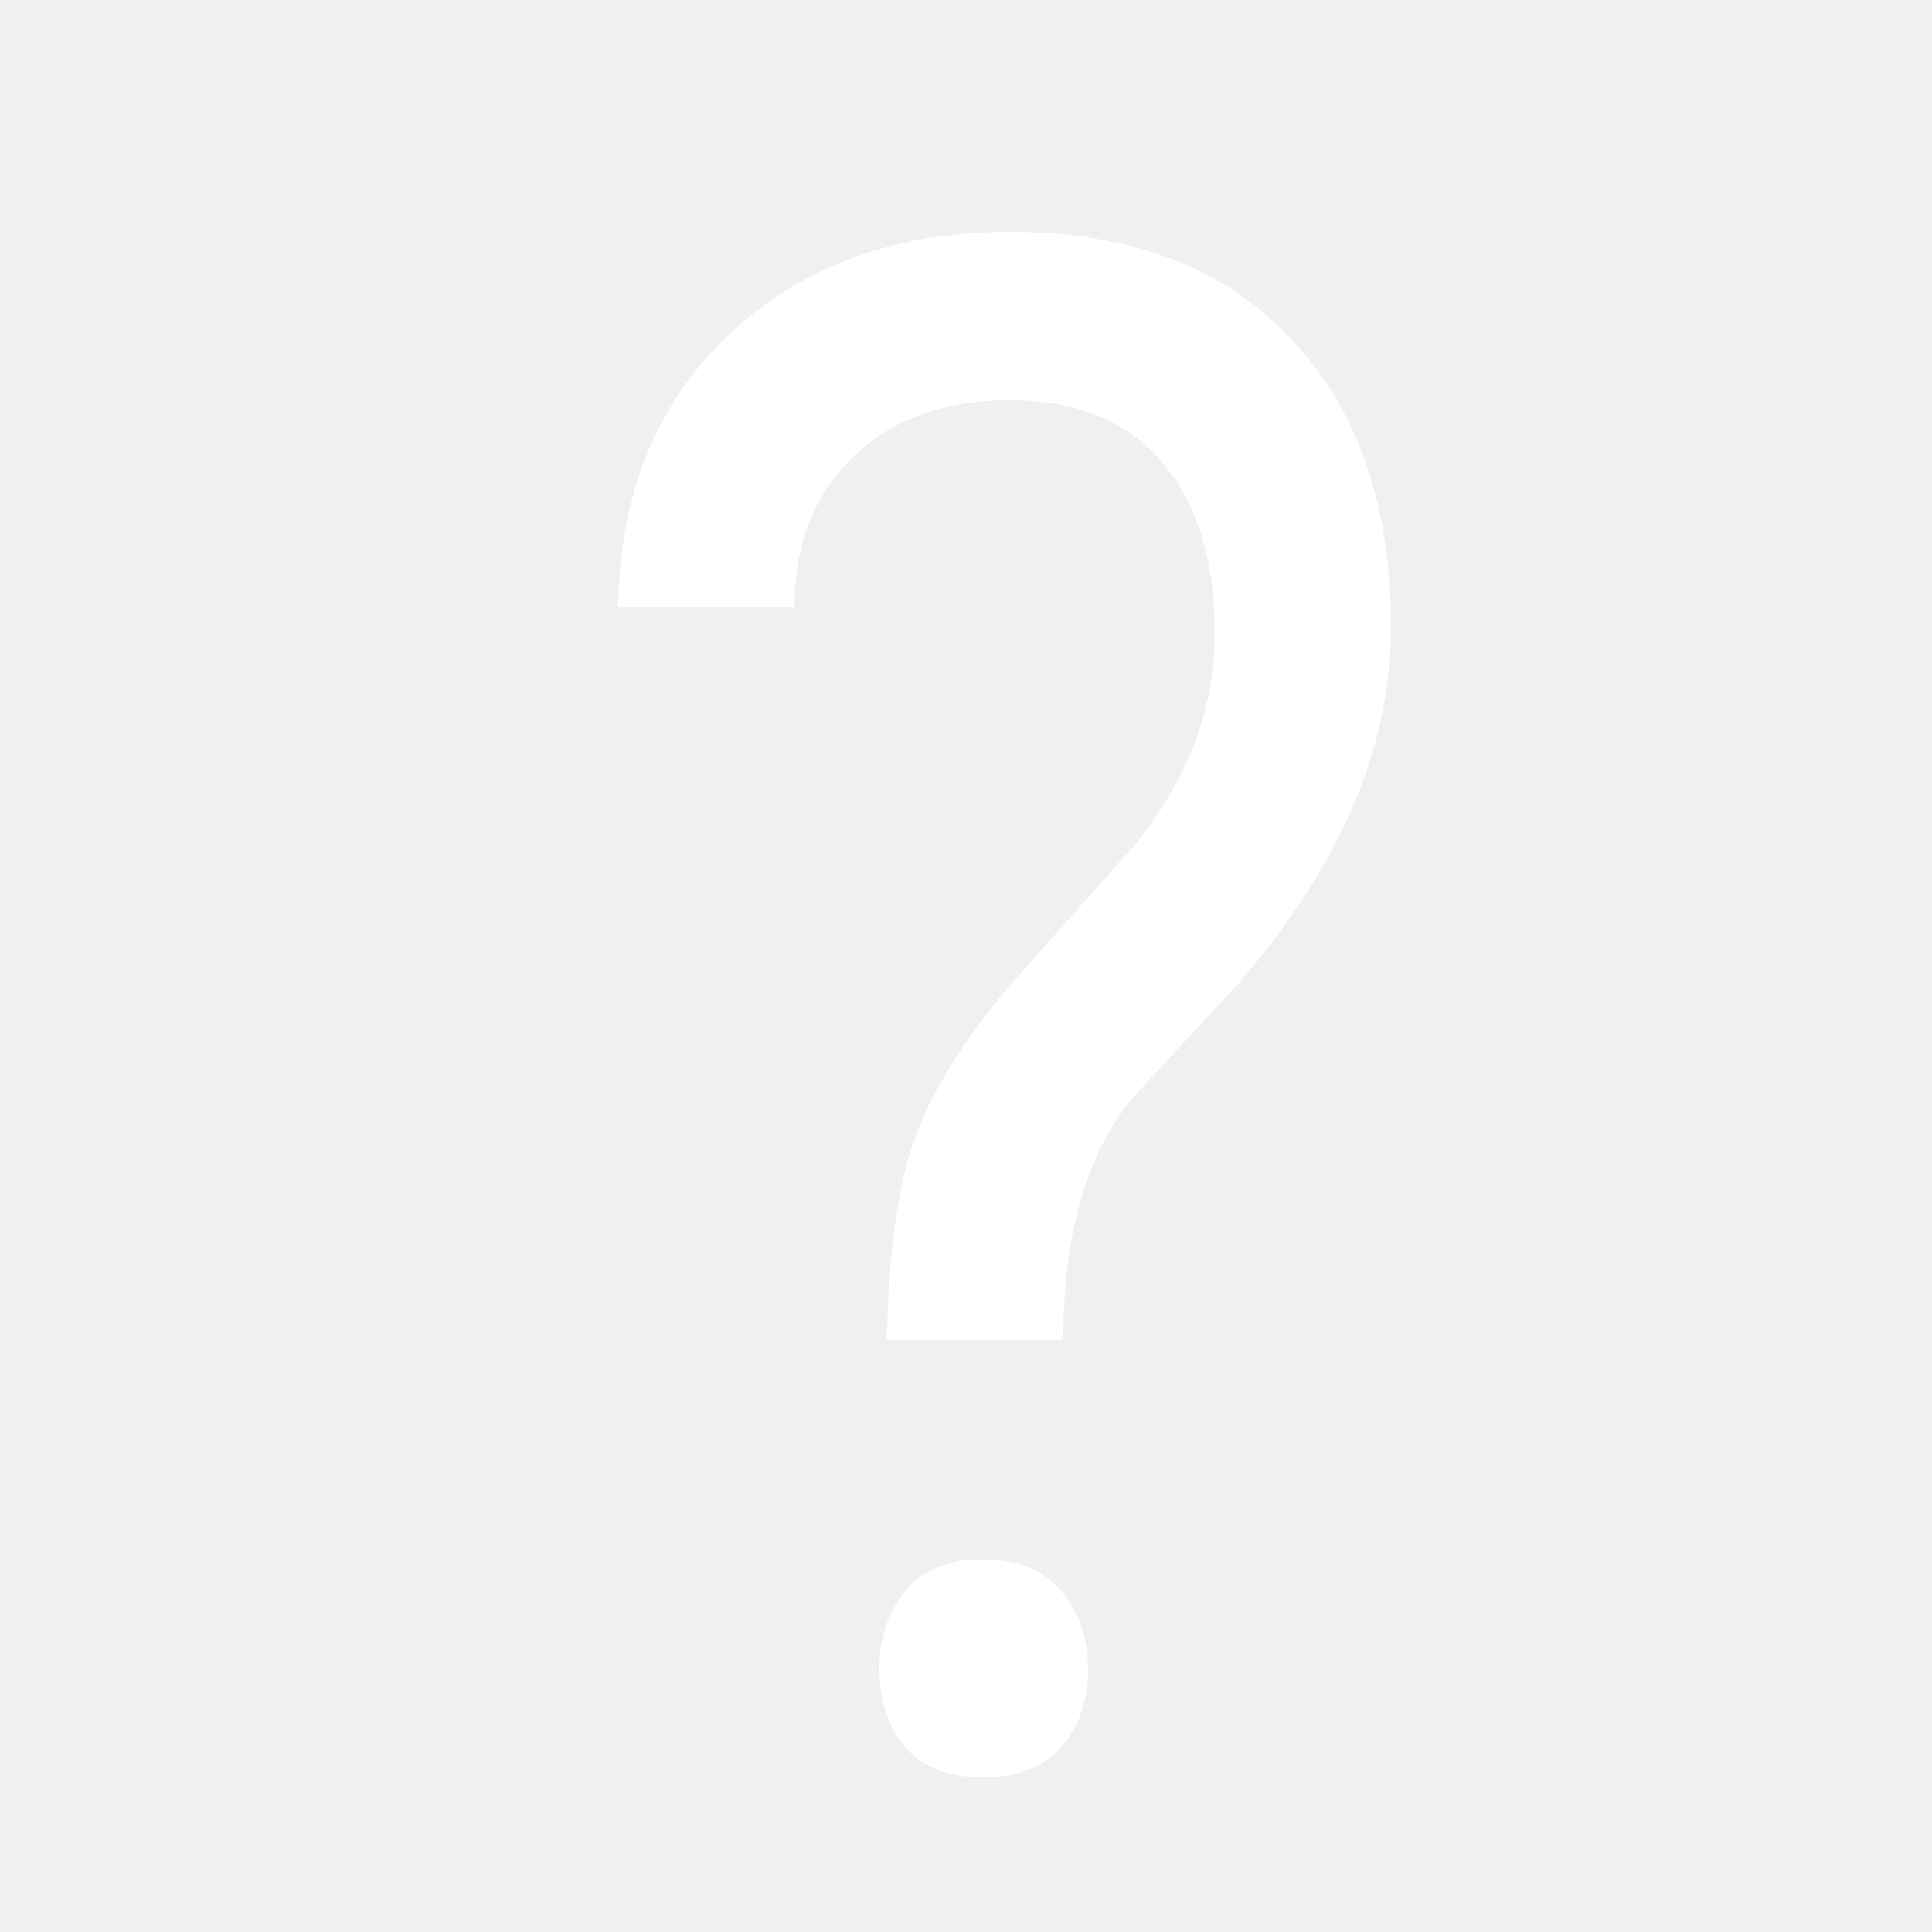
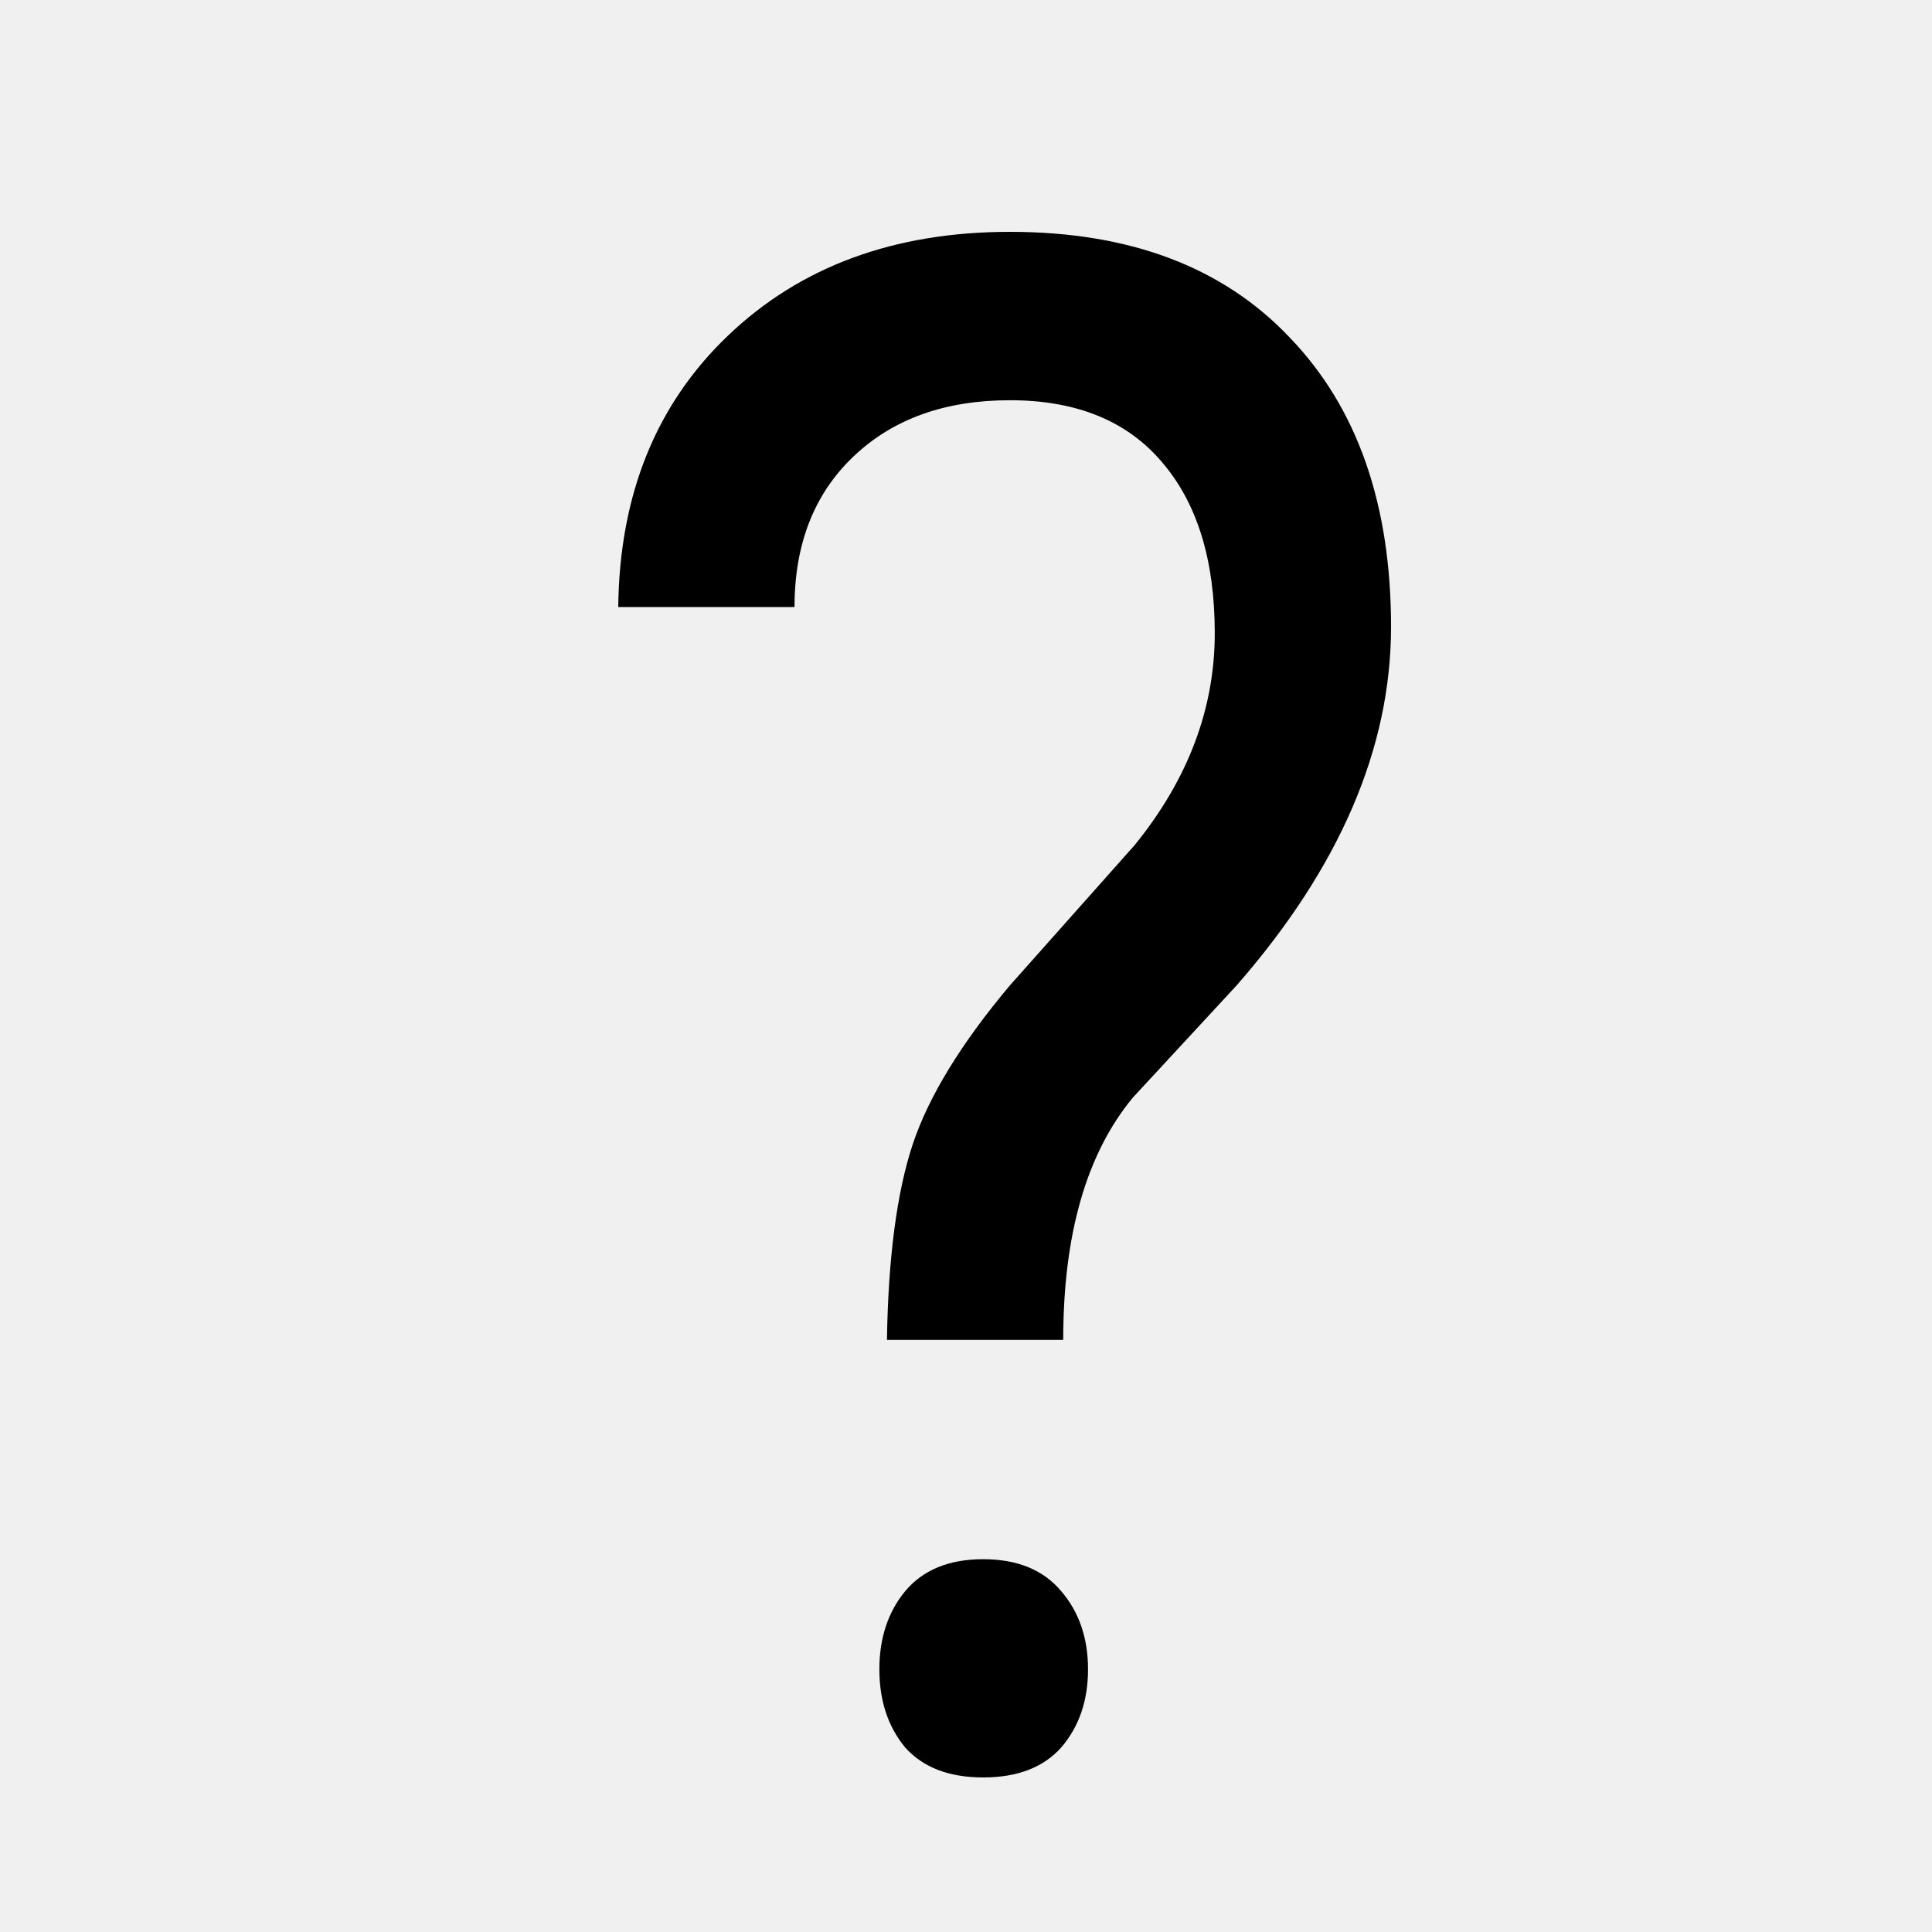
<svg xmlns="http://www.w3.org/2000/svg" width="25px" height="25px" viewBox="0 0 25 25" version="1.1">
  <g id="help" stroke="none" stroke-width="1" fill="none" fill-rule="evenodd">
-     <path d="M11.477,17.338 C11.494,16.271 11.605,15.428 11.81,14.809 C12.016,14.19 12.435,13.504 13.068,12.751 L14.683,10.935 C15.374,10.084 15.719,9.169 15.719,8.192 C15.719,7.25 15.493,6.515 15.041,5.986 C14.589,5.448 13.931,5.179 13.068,5.179 C12.229,5.179 11.555,5.421 11.046,5.905 C10.536,6.389 10.281,7.039 10.281,7.855 L8,7.855 C8.016,6.403 8.489,5.233 9.418,4.345 C10.355,3.448 11.572,3 13.068,3 C14.621,3 15.83,3.457 16.693,4.372 C17.564,5.278 18,6.524 18,8.111 C18,9.68 17.334,11.227 16.002,12.751 L14.658,14.204 C14.058,14.93 13.758,15.975 13.758,17.338 L11.477,17.338 Z M11.379,21.601 C11.379,21.198 11.49,20.861 11.711,20.592 C11.942,20.315 12.279,20.176 12.723,20.176 C13.166,20.176 13.503,20.315 13.734,20.592 C13.964,20.861 14.079,21.198 14.079,21.601 C14.079,22.005 13.964,22.341 13.734,22.61 C13.503,22.87 13.166,23 12.723,23 C12.279,23 11.942,22.87 11.711,22.61 C11.49,22.341 11.379,22.005 11.379,21.601 Z" id="Fill-571" fill="#FFFFFF" />
+     <path d="M11.477,17.338 C11.494,16.271 11.605,15.428 11.81,14.809 C12.016,14.19 12.435,13.504 13.068,12.751 L14.683,10.935 C15.374,10.084 15.719,9.169 15.719,8.192 C15.719,7.25 15.493,6.515 15.041,5.986 C14.589,5.448 13.931,5.179 13.068,5.179 C12.229,5.179 11.555,5.421 11.046,5.905 C10.536,6.389 10.281,7.039 10.281,7.855 L8,7.855 C8.016,6.403 8.489,5.233 9.418,4.345 C10.355,3.448 11.572,3 13.068,3 C14.621,3 15.83,3.457 16.693,4.372 C17.564,5.278 18,6.524 18,8.111 C18,9.68 17.334,11.227 16.002,12.751 L14.658,14.204 C14.058,14.93 13.758,15.975 13.758,17.338 L11.477,17.338 Z M11.379,21.601 C11.379,21.198 11.49,20.861 11.711,20.592 C11.942,20.315 12.279,20.176 12.723,20.176 C13.166,20.176 13.503,20.315 13.734,20.592 C13.964,20.861 14.079,21.198 14.079,21.601 C14.079,22.005 13.964,22.341 13.734,22.61 C13.503,22.87 13.166,23 12.723,23 C12.279,23 11.942,22.87 11.711,22.61 C11.49,22.341 11.379,22.005 11.379,21.601 Z" id="Fill-571" fill="#000000" />
  </g>
</svg>
